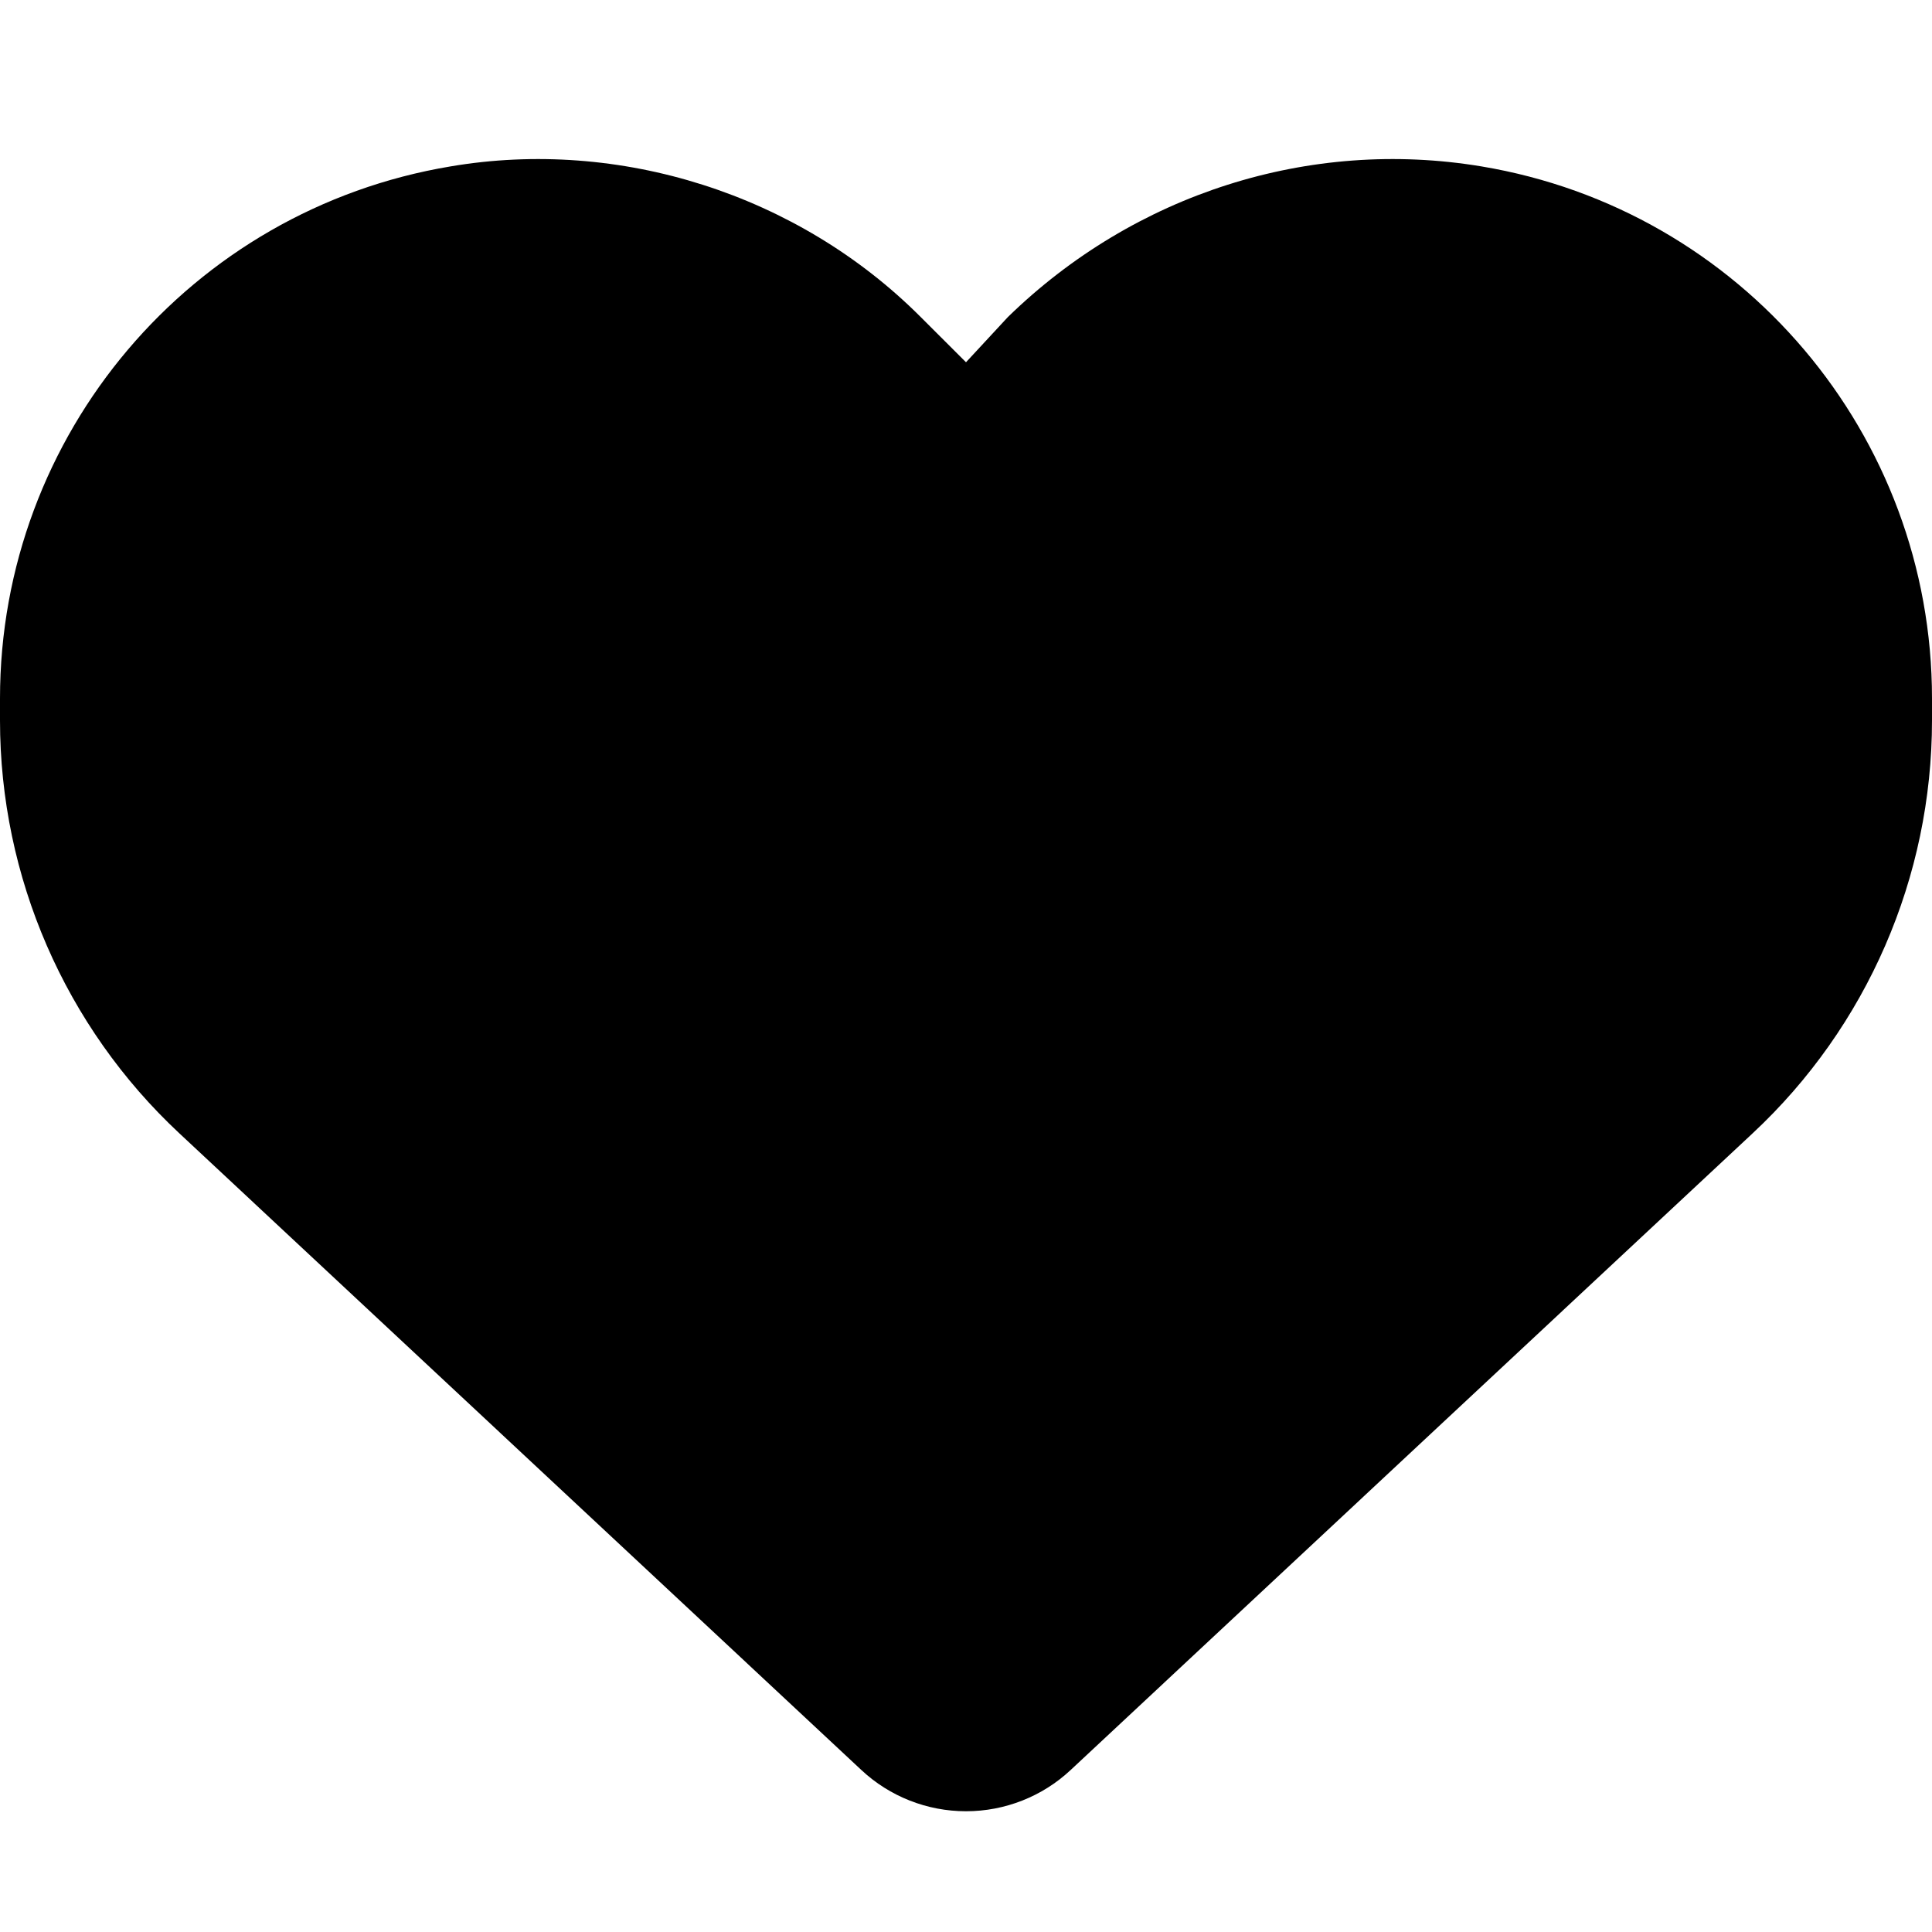
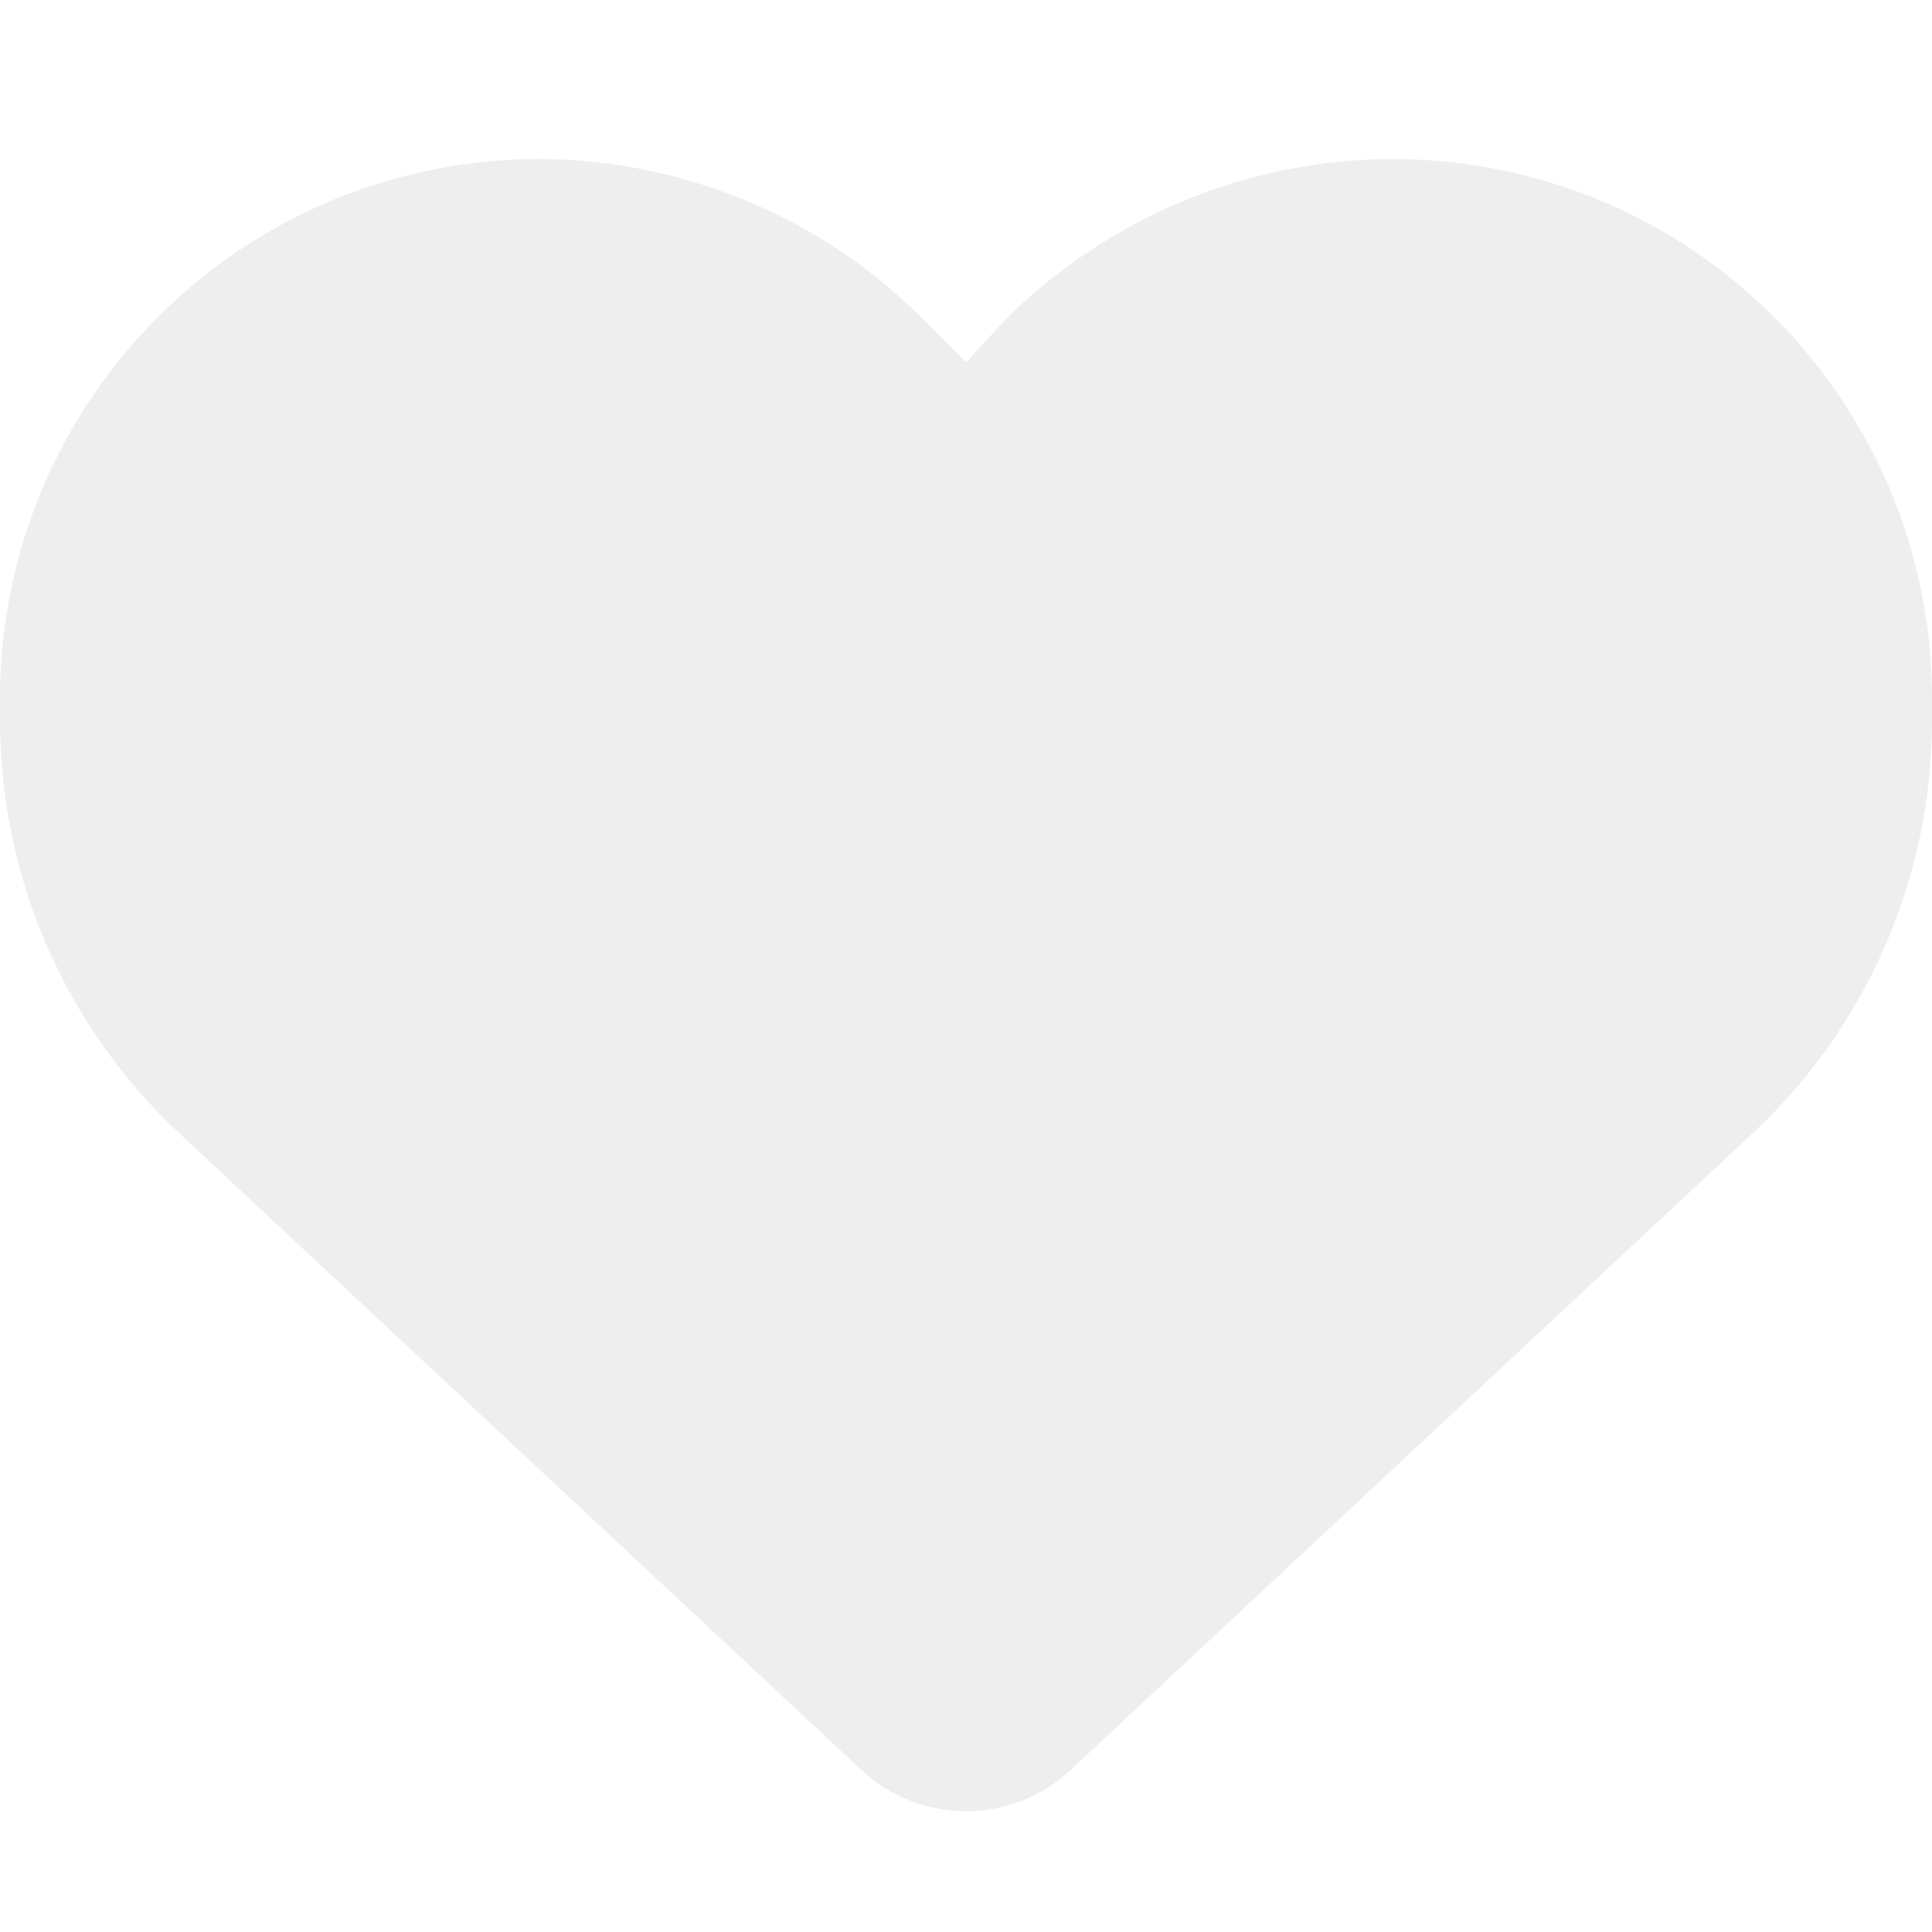
- <svg xmlns="http://www.w3.org/2000/svg" viewBox="0 0 512 512">
+ <svg xmlns="http://www.w3.org/2000/svg" fill="#EEEEEE" viewBox="0 0 512 512">
  <path d="M0 190.9V185.1C0 115.2 50.52 55.58 119.4 44.1C164.1 36.51 211.4 51.37 244 84.02L256 96L267.1 84.02C300.6 51.37 347 36.51 392.6 44.1C461.5 55.58 512 115.2 512 185.1V190.9C512 232.4 494.8 272.1 464.4 300.4L283.7 469.1C276.2 476.1 266.3 480 256 480C245.7 480 235.8 476.1 228.3 469.1L47.59 300.4C17.23 272.1 0 232.4 0 190.9L0 190.9z" />
</svg>
